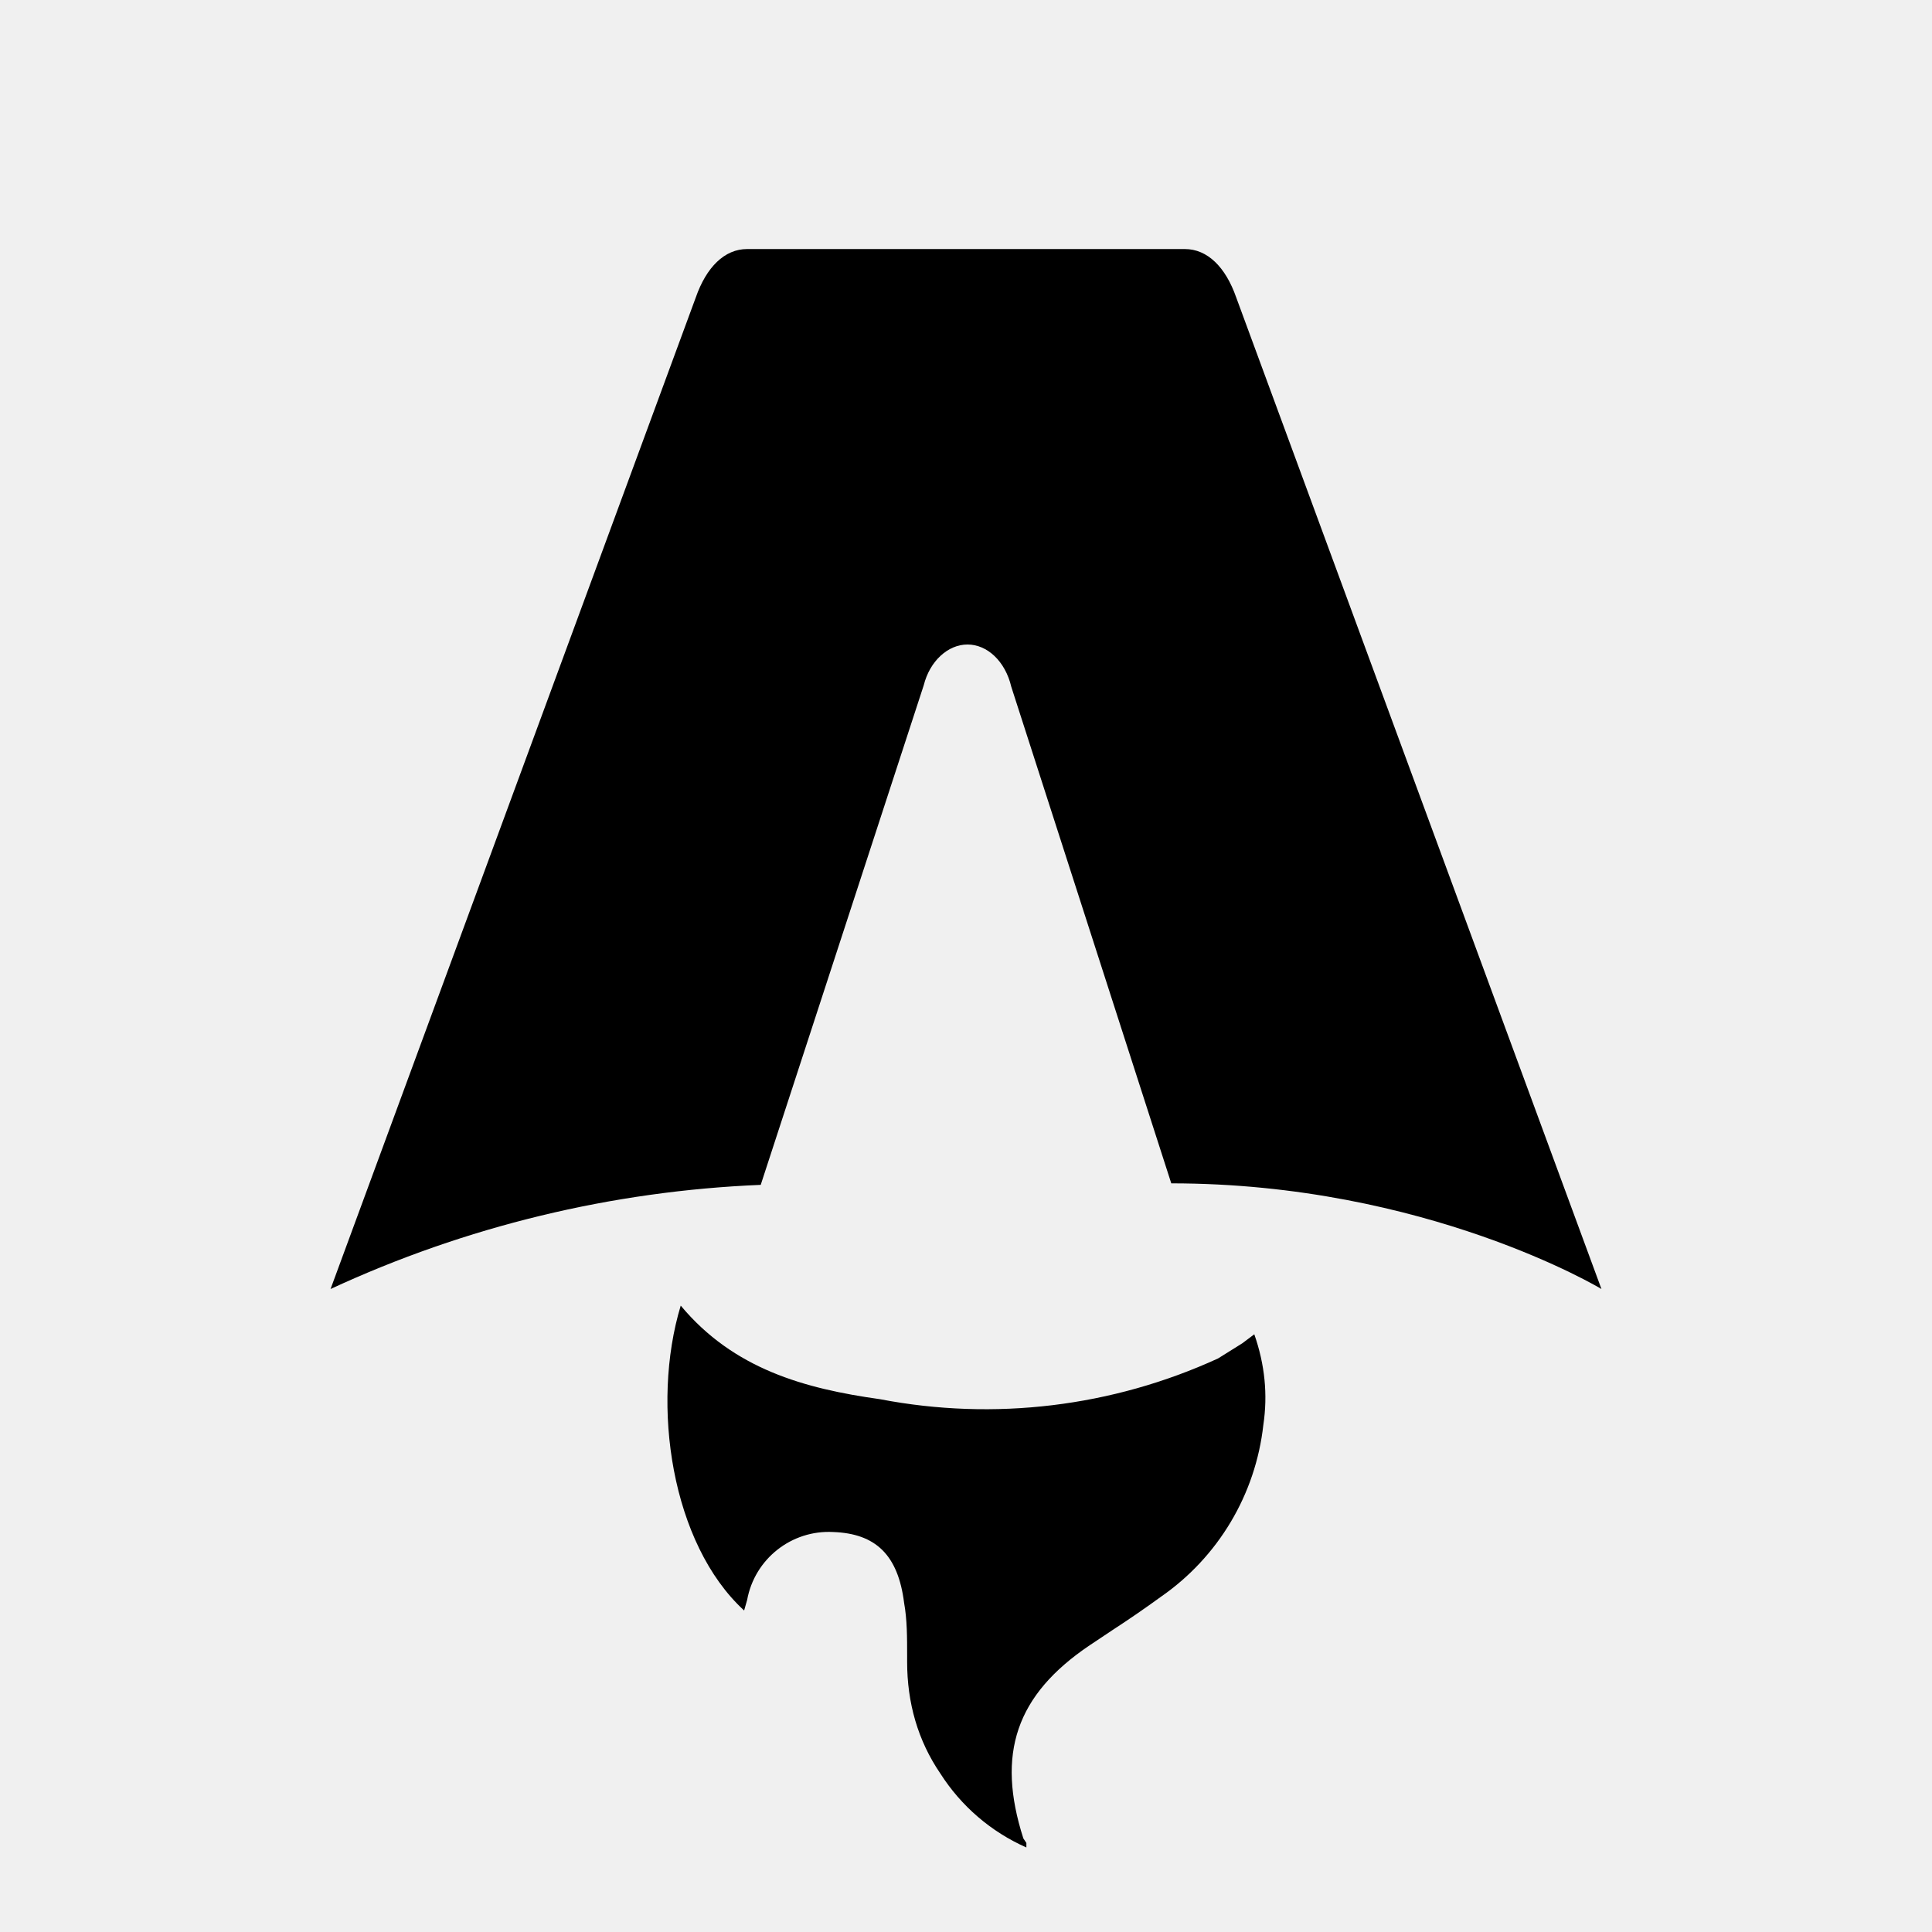
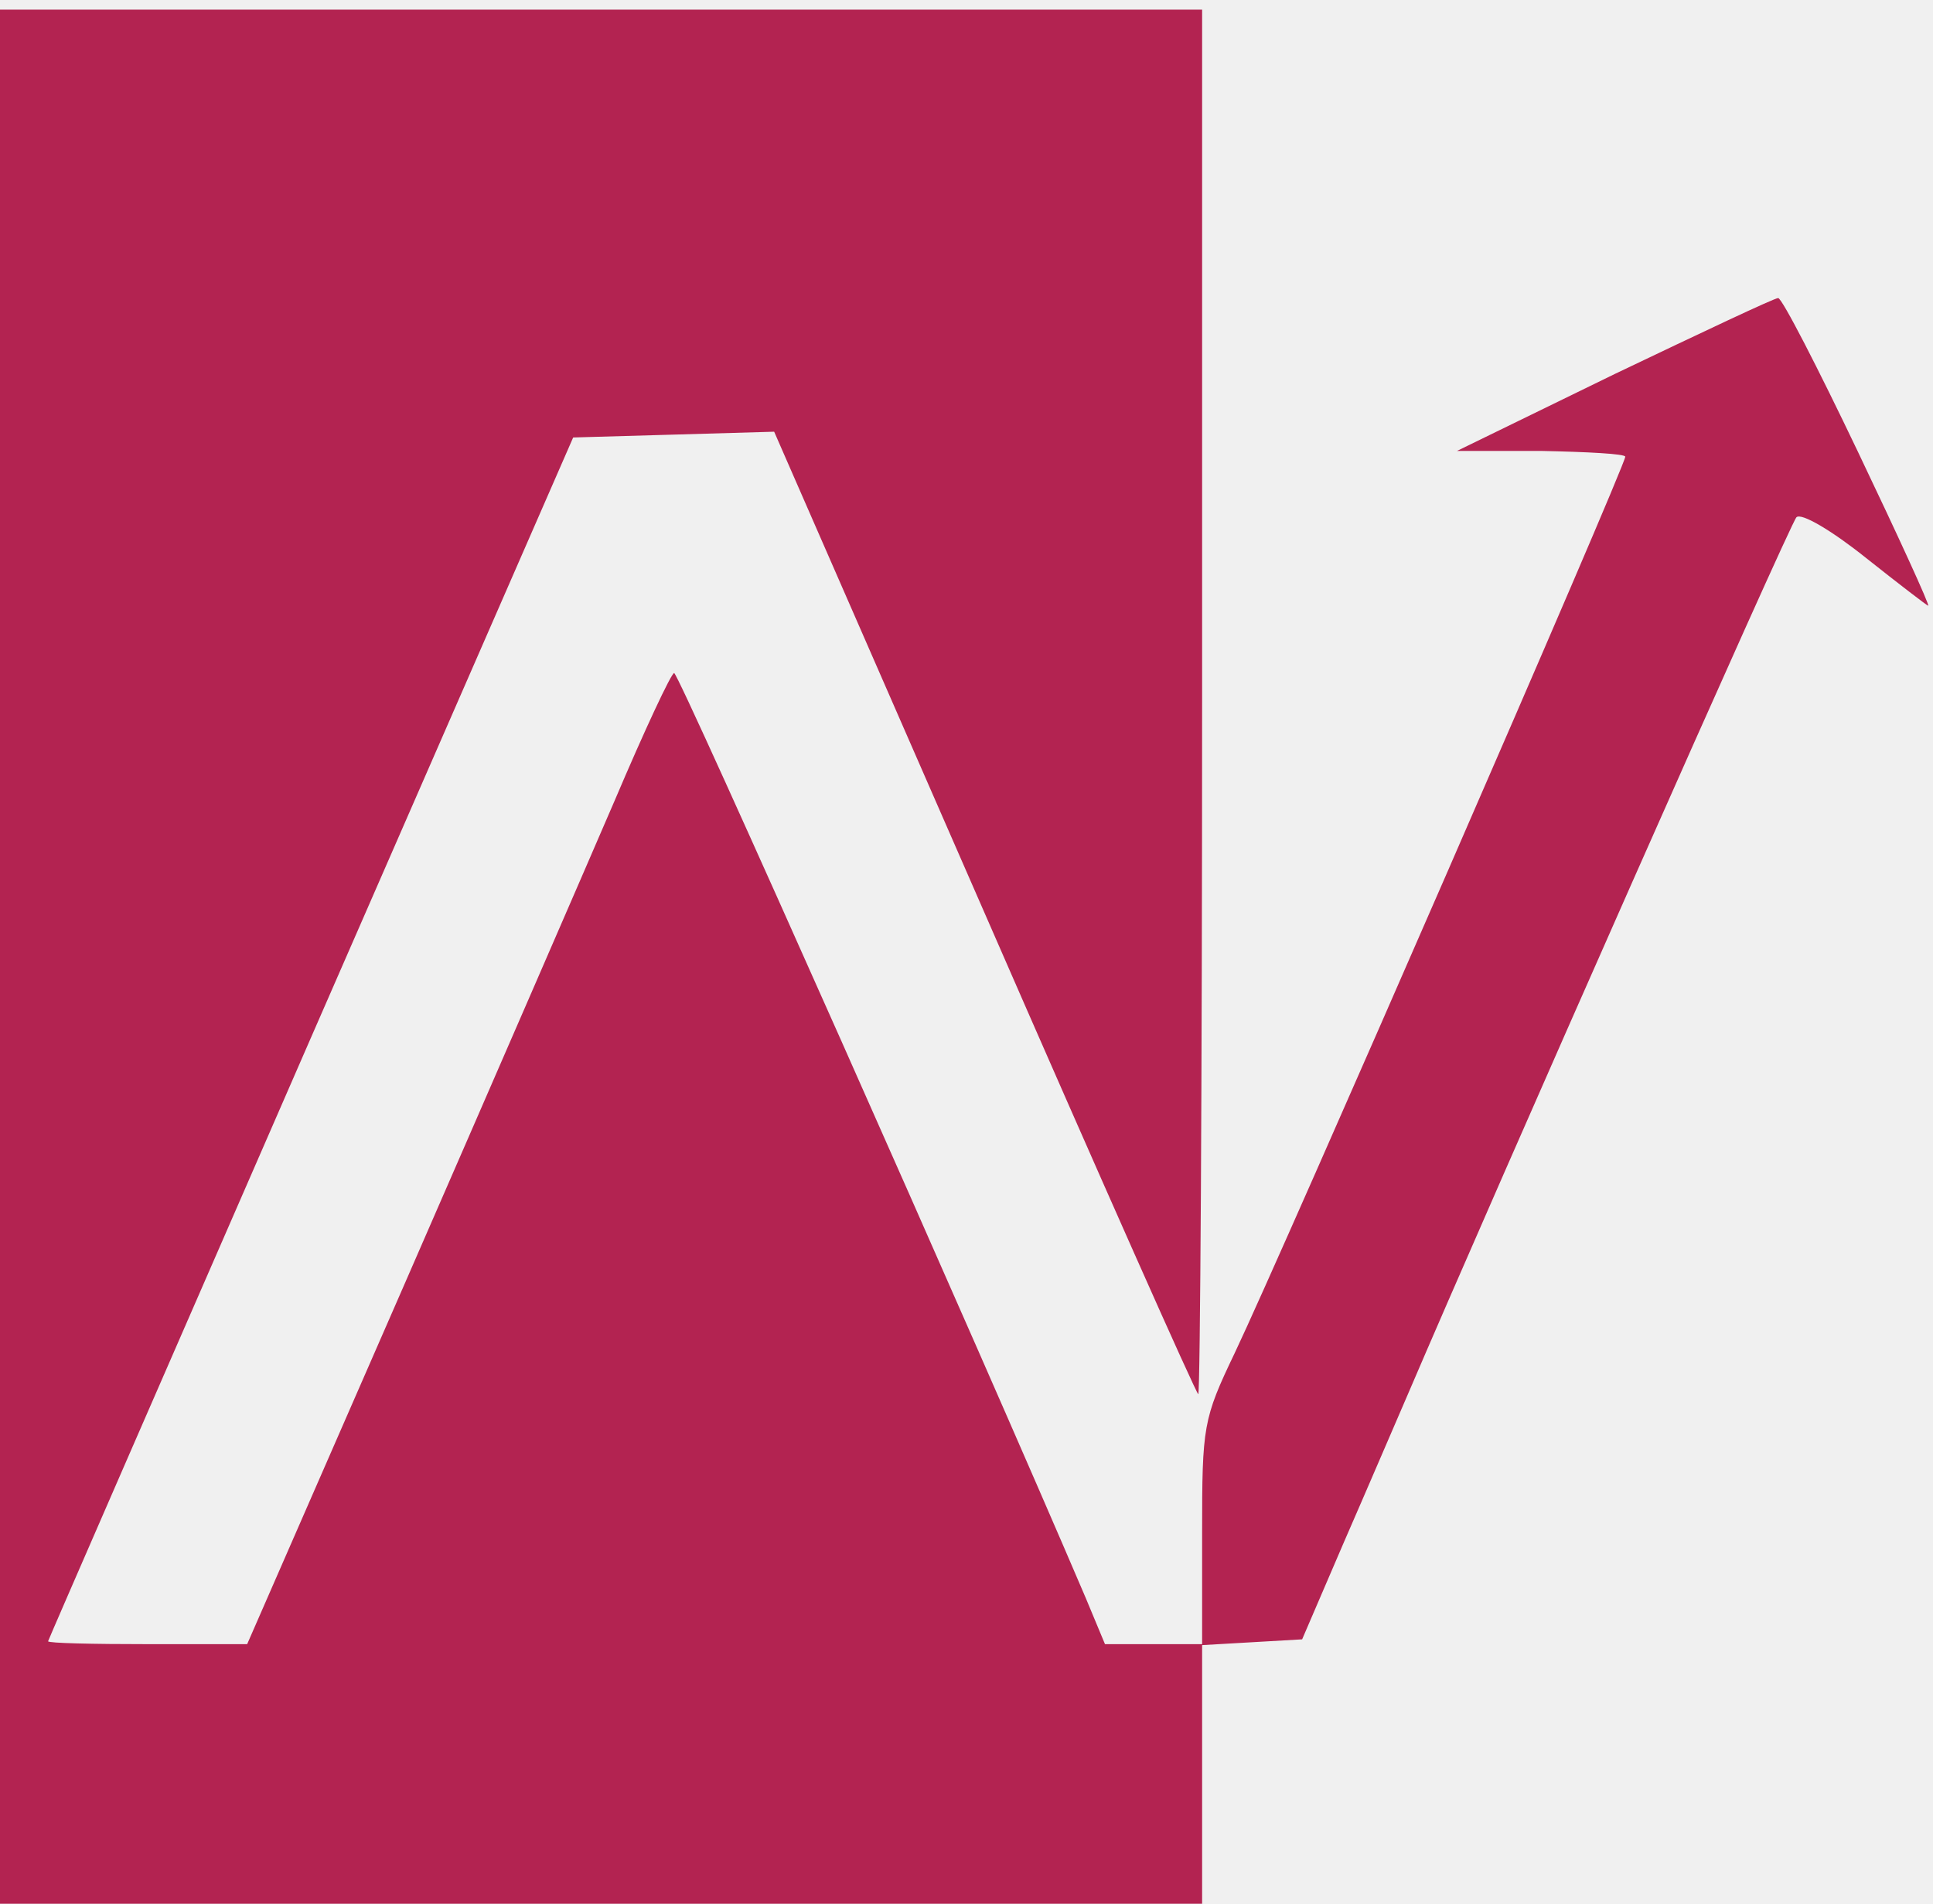
- <svg xmlns="http://www.w3.org/2000/svg" fill="none" viewBox="0 0 128 128">
-   <path d="M50.4 78.5a75.1 75.1 0 0 0-28.5 6.9l24.2-65.7c.7-2 1.9-3.2 3.4-3.2h29c1.5 0 2.7 1.2 3.4 3.2l24.2 65.7s-11.6-7-28.5-7L67 45.5c-.4-1.7-1.6-2.8-2.9-2.8-1.3 0-2.5 1.1-2.9 2.7L50.4 78.5Zm-1.1 28.2Zm-4.2-20.2c-2 6.6-.6 15.8 4.2 20.2a17.5 17.5 0 0 1 .2-.7 5.5 5.5 0 0 1 5.7-4.5c2.8.1 4.3 1.5 4.7 4.7.2 1.1.2 2.3.2 3.5v.4c0 2.7.7 5.2 2.2 7.4a13 13 0 0 0 5.7 4.9v-.3l-.2-.3c-1.8-5.6-.5-9.5 4.4-12.8l1.5-1a73 73 0 0 0 3.2-2.2 16 16 0 0 0 6.8-11.4c.3-2 .1-4-.6-6l-.8.6-1.6 1a37 37 0 0 1-22.4 2.7c-5-.7-9.7-2-13.2-6.2Z" />
-   <style>
-         path { fill: #000; }
-         @media (prefers-color-scheme: dark) {
-             path { fill: #FFF; }
-         }
-     </style>
+ <svg xmlns="http://www.w3.org/2000/svg" version="1.0" width="201pt" height="198pt" viewBox="0 0 201 198" preserveAspectRatio="xMidYMid meet">
+   <g transform="translate(0,198) scale(0.1,-0.1)" fill="#B32351" stroke="none">
+     <path d="M0 985 l0 -985 625 0 625 0 0 134 0 135 52 3 52 3 43 100 c24 55 54 125 67 155 89 208 397 905 404 912 5 5 37 -14 72 -42 34 -27 64 -50 65 -50 2 0 -31 72 -73 160 -42 88 -79 160 -83 160 -4 0 -80 -36 -170 -79 l-164 -80 88 0 c48 -1 87 -3 87 -6 0 -10 -357 -829 -406 -932 -33 -69 -34 -76 -34 -187 l0 -116 -50 0 -51 0 -20 48 c-111 260 -423 962 -428 962 -3 0 -31 -60 -62 -133 -31 -72 -130 -300 -219 -504 l-163 -373 -103 0 c-57 0 -104 1 -104 3 0 1 123 283 273 627 l273 625 105 3 104 3 219 -501 c120 -275 220 -500 222 -500 2 0 4 324 4 720 l0 720 -625 0 -625 0 0 -985z" />
+   </g>
</svg>
